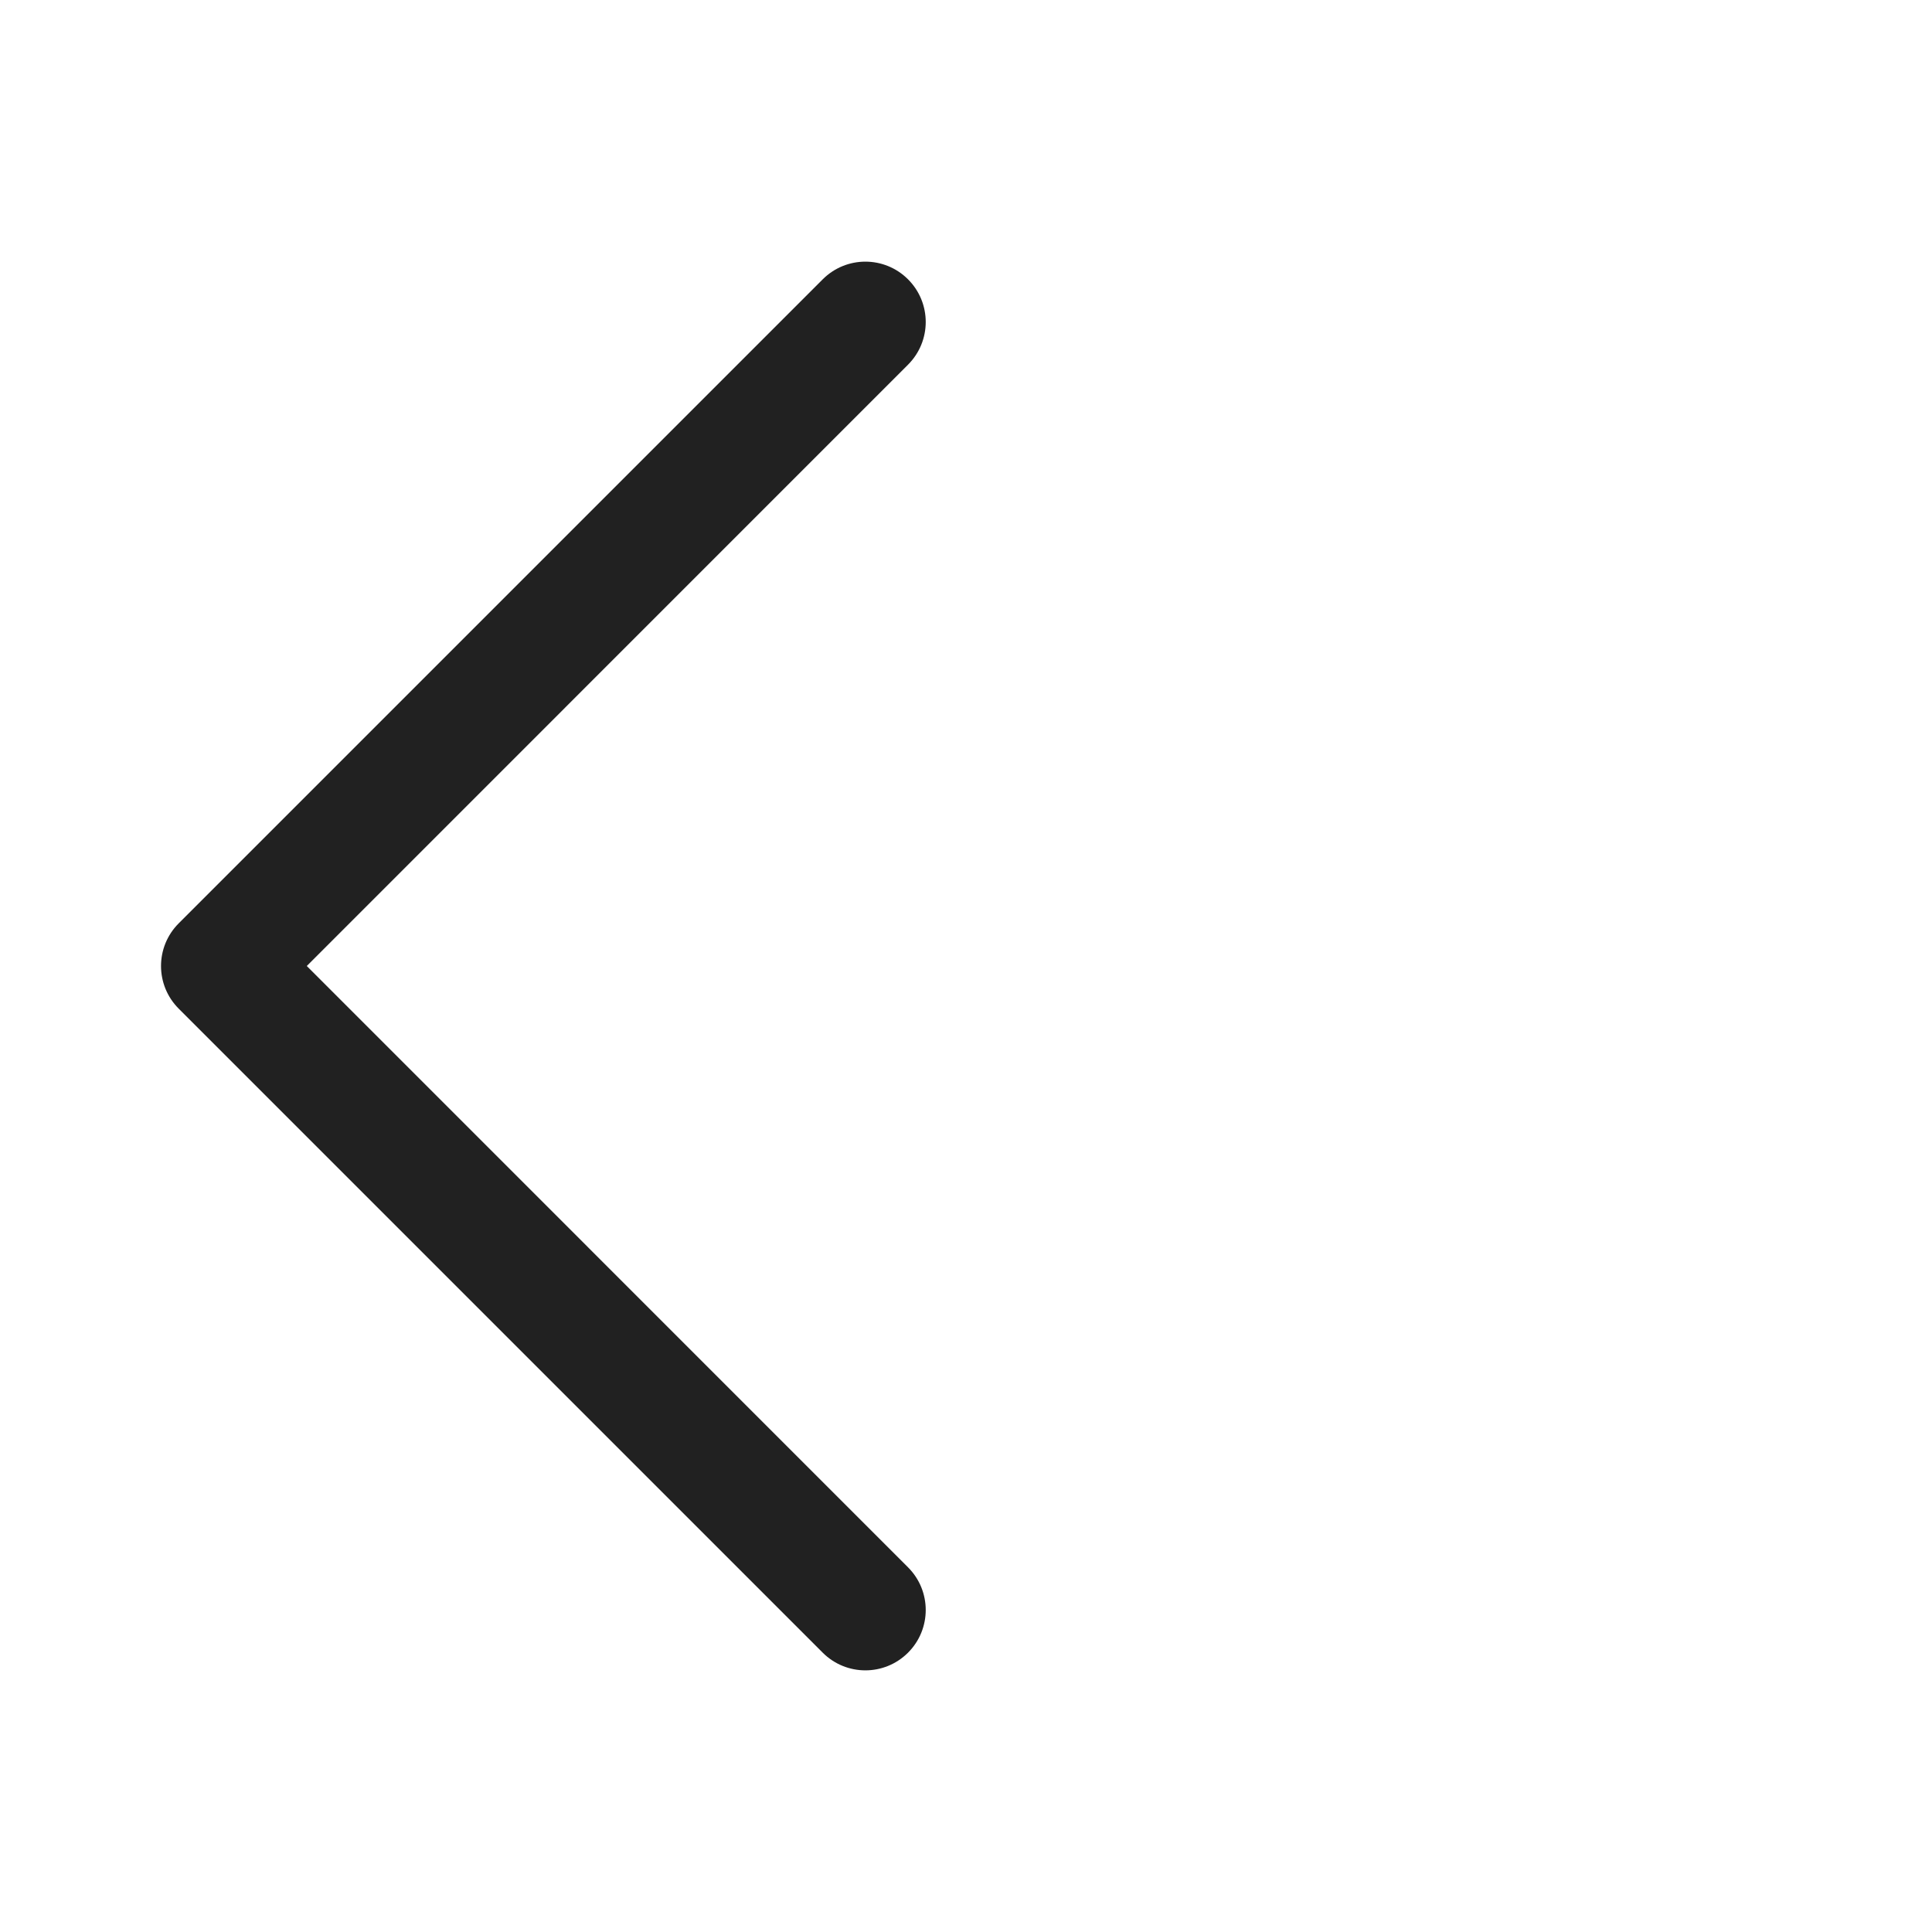
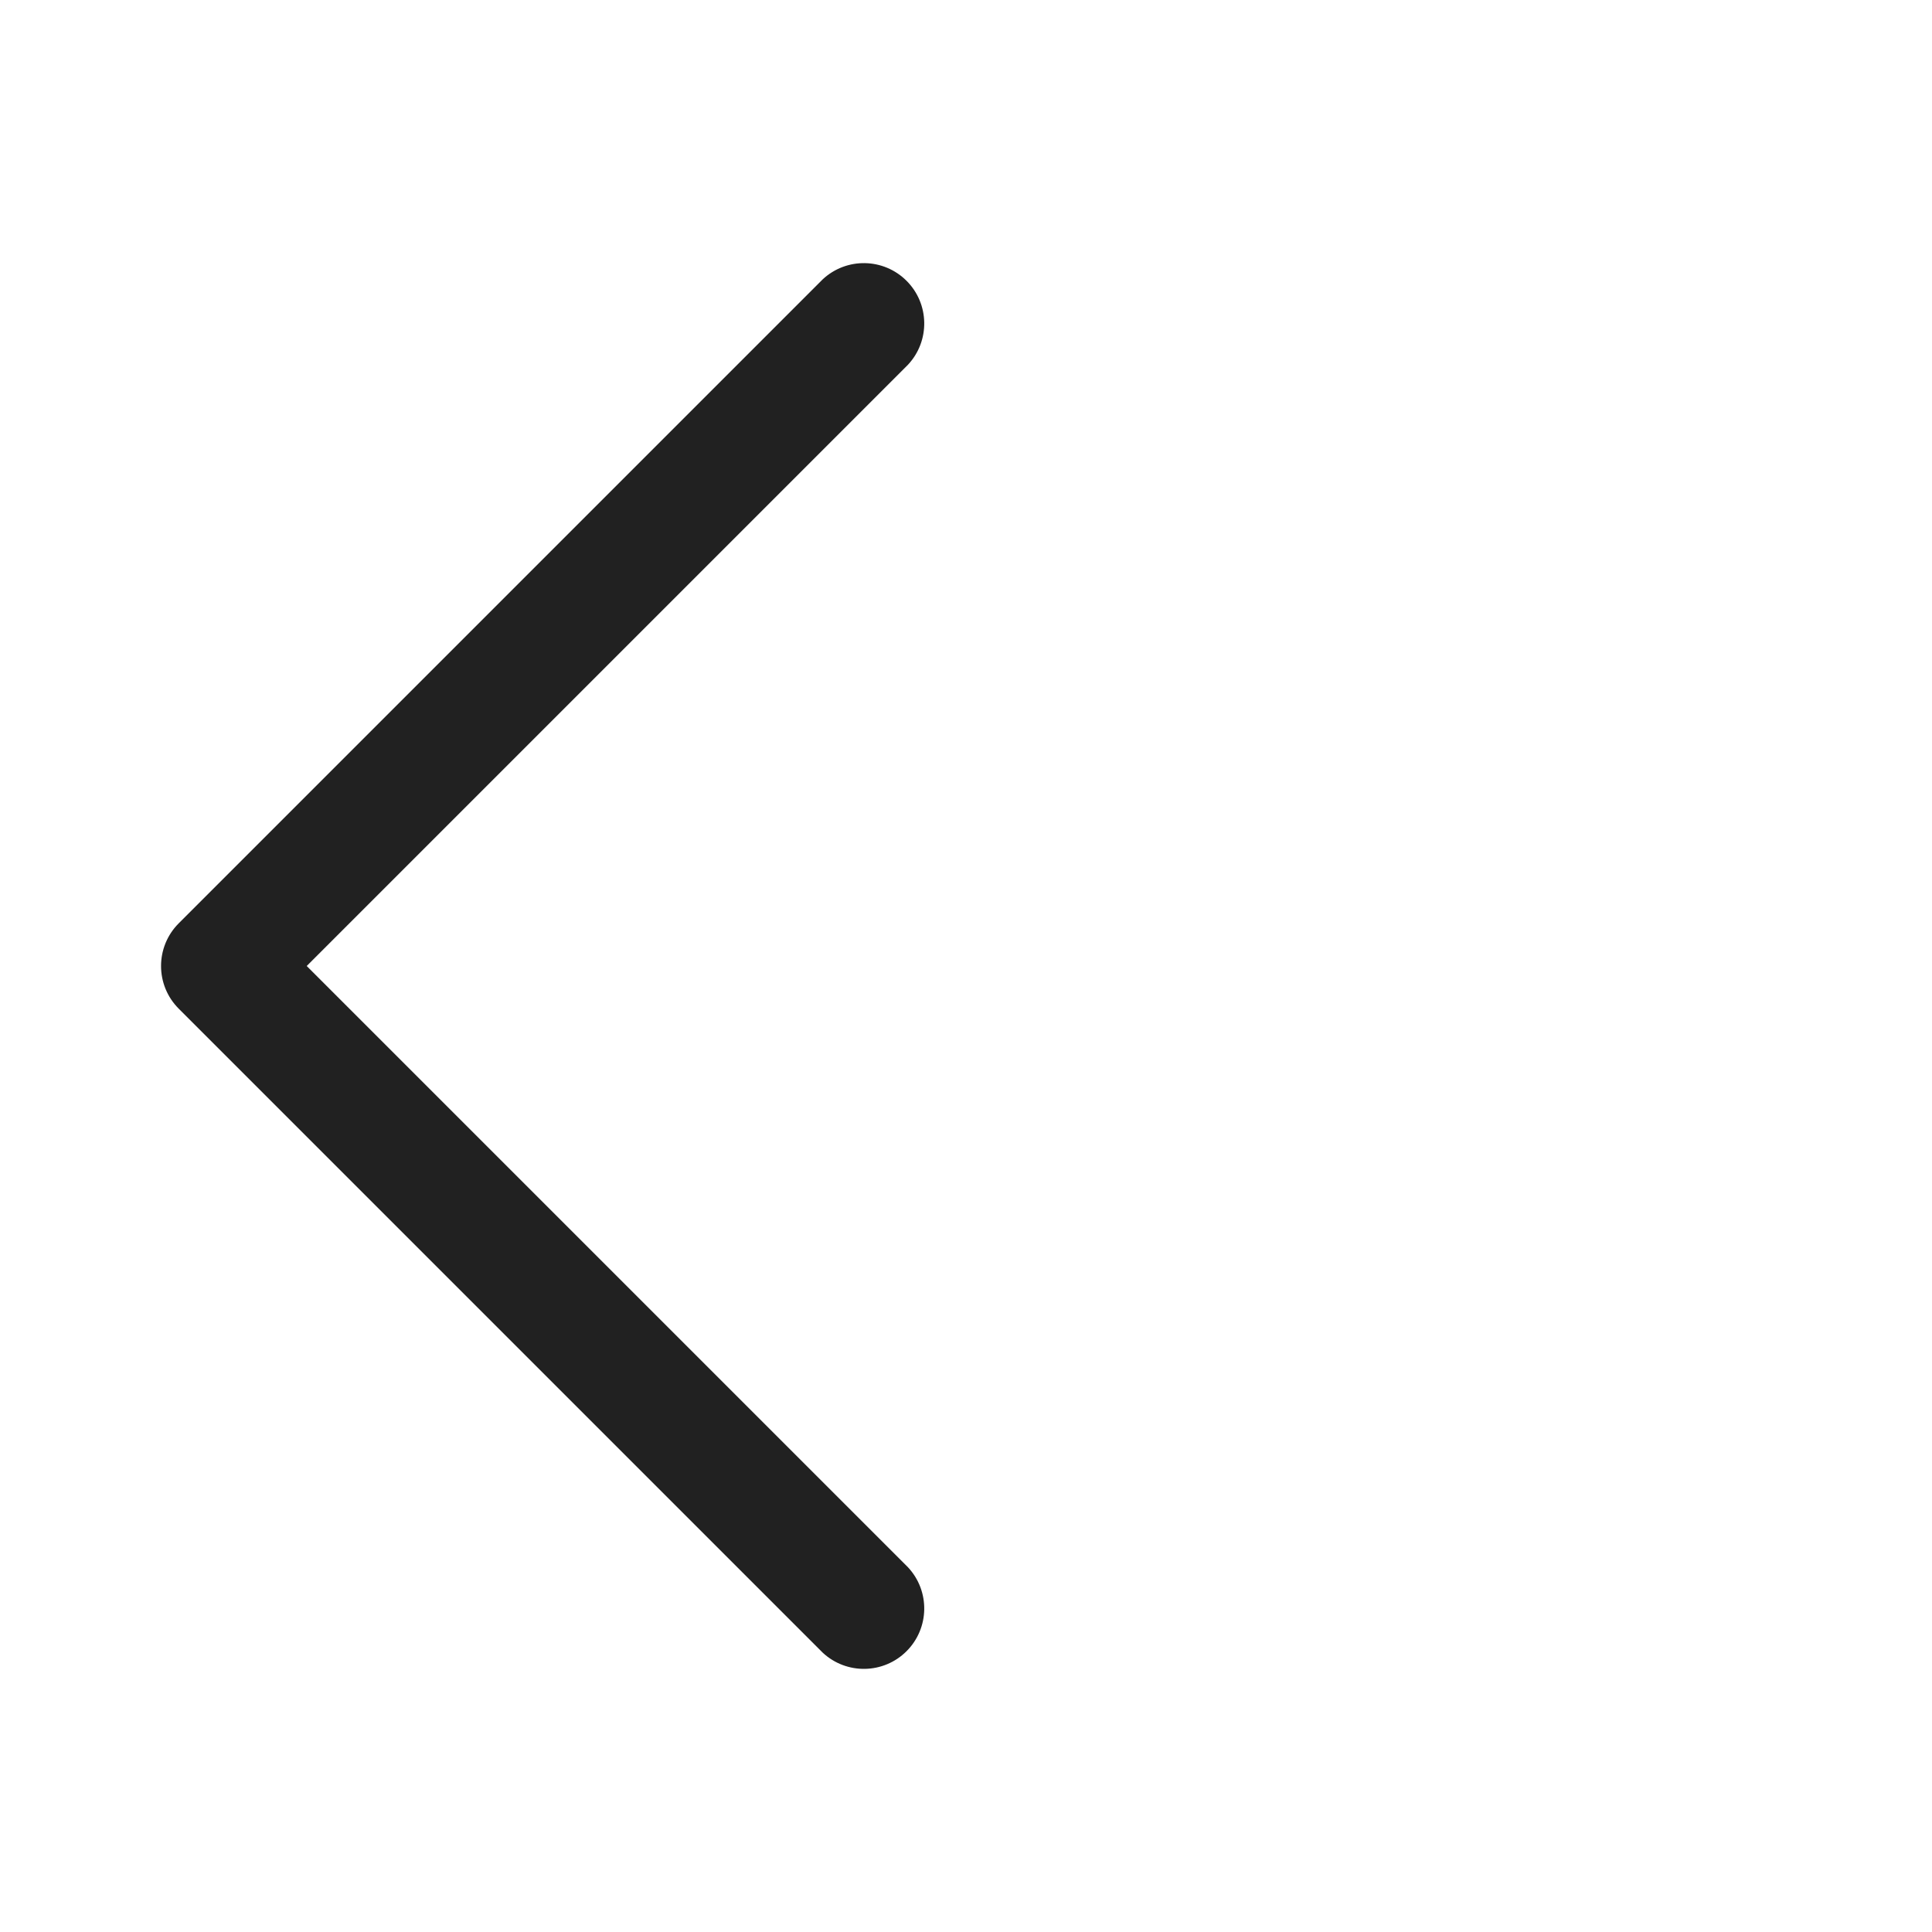
- <svg xmlns="http://www.w3.org/2000/svg" width="24px" height="24px" viewBox="0 0 24 24" version="1.1">
+ <svg xmlns="http://www.w3.org/2000/svg" width="24" height="24" viewBox="0 0 24 24">
  <g id="Icons/24px/Back" stroke="none" stroke-width="1" fill="none" fill-rule="evenodd">
-     <path d="M3.811,12 L11.28,19.47 C11.573,19.763 11.573,20.237 11.28,20.53 C10.987,20.823 10.513,20.823 10.22,20.53 L2.22,12.53 C1.927,12.237 1.927,11.763 2.22,11.47 L10.22,3.47 C10.513,3.177 10.987,3.177 11.28,3.47 C11.573,3.763 11.573,4.237 11.28,4.53 L3.811,12 Z" id="Path" fill="#212121" fill-rule="nonzero" />
+     <path d="M3.81 12l7.47 7.47a.75.75 0 0 1-1.06 1.06l-8-8a.75.75 0 0 1 0-1.06l8-8a.75.75 0 0 1 1.06 1.06L3.81 12z" id="Path" fill="#212121" fill-rule="nonzero" />
  </g>
</svg>
